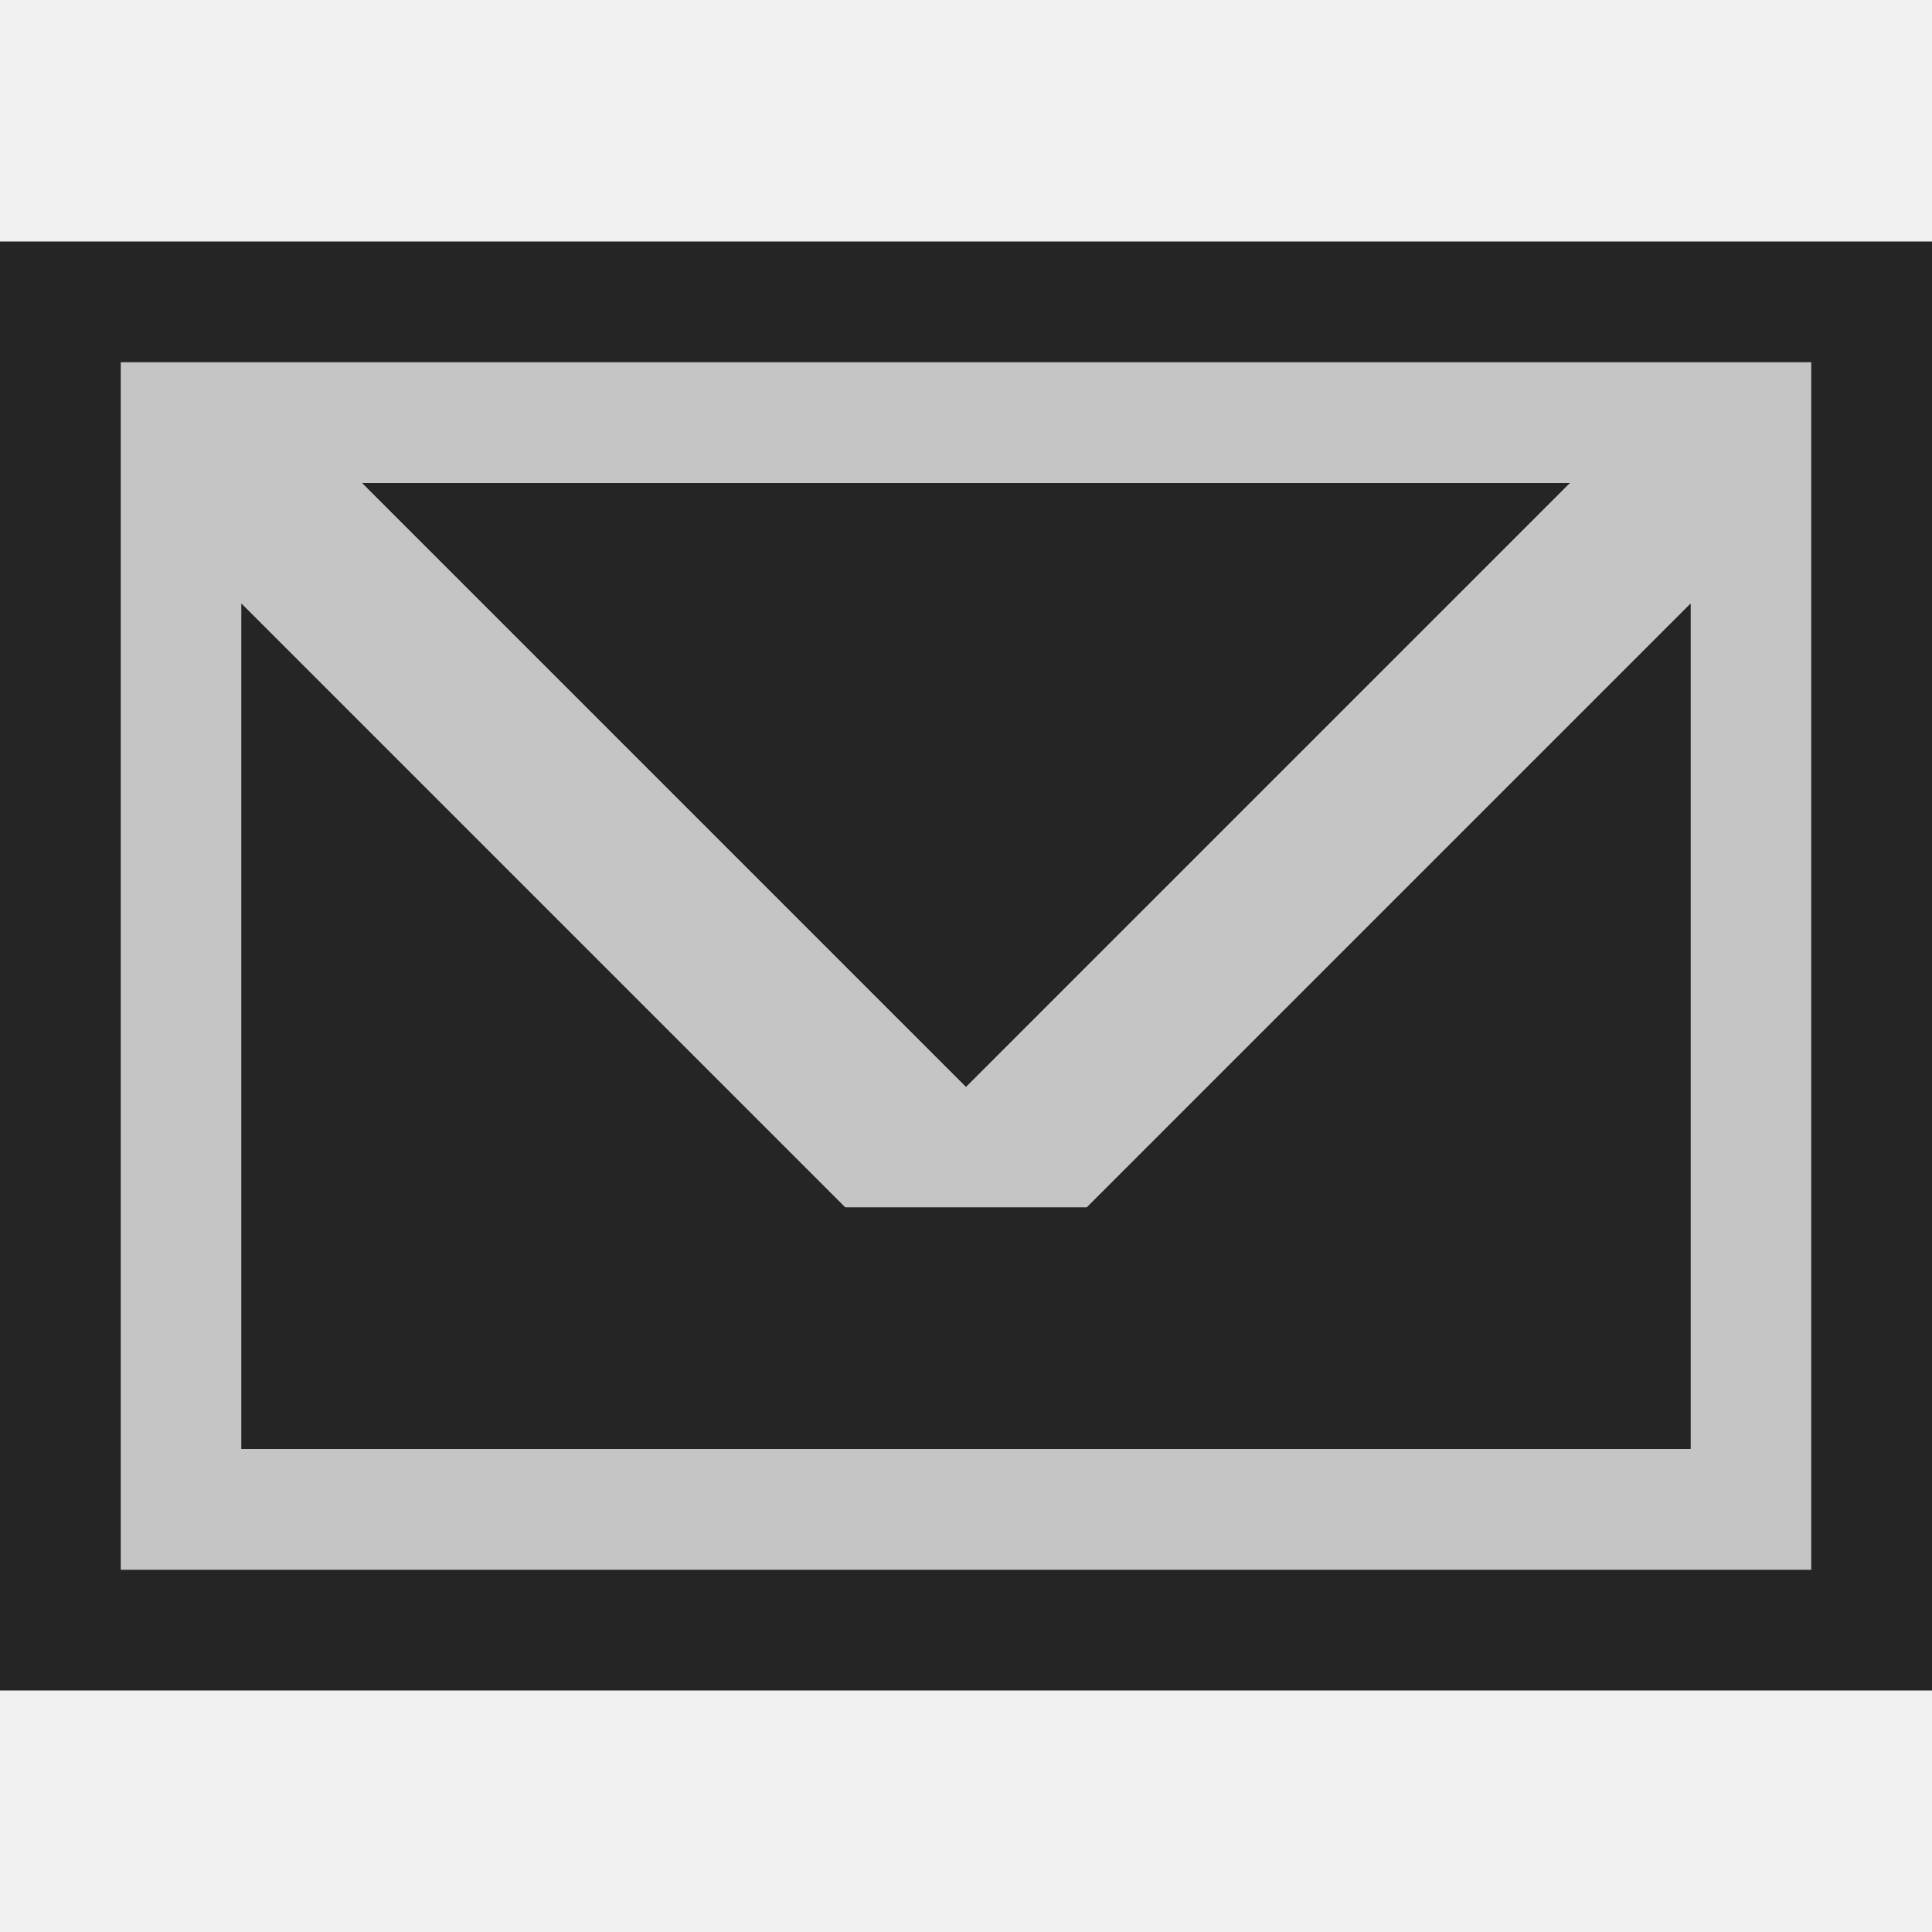
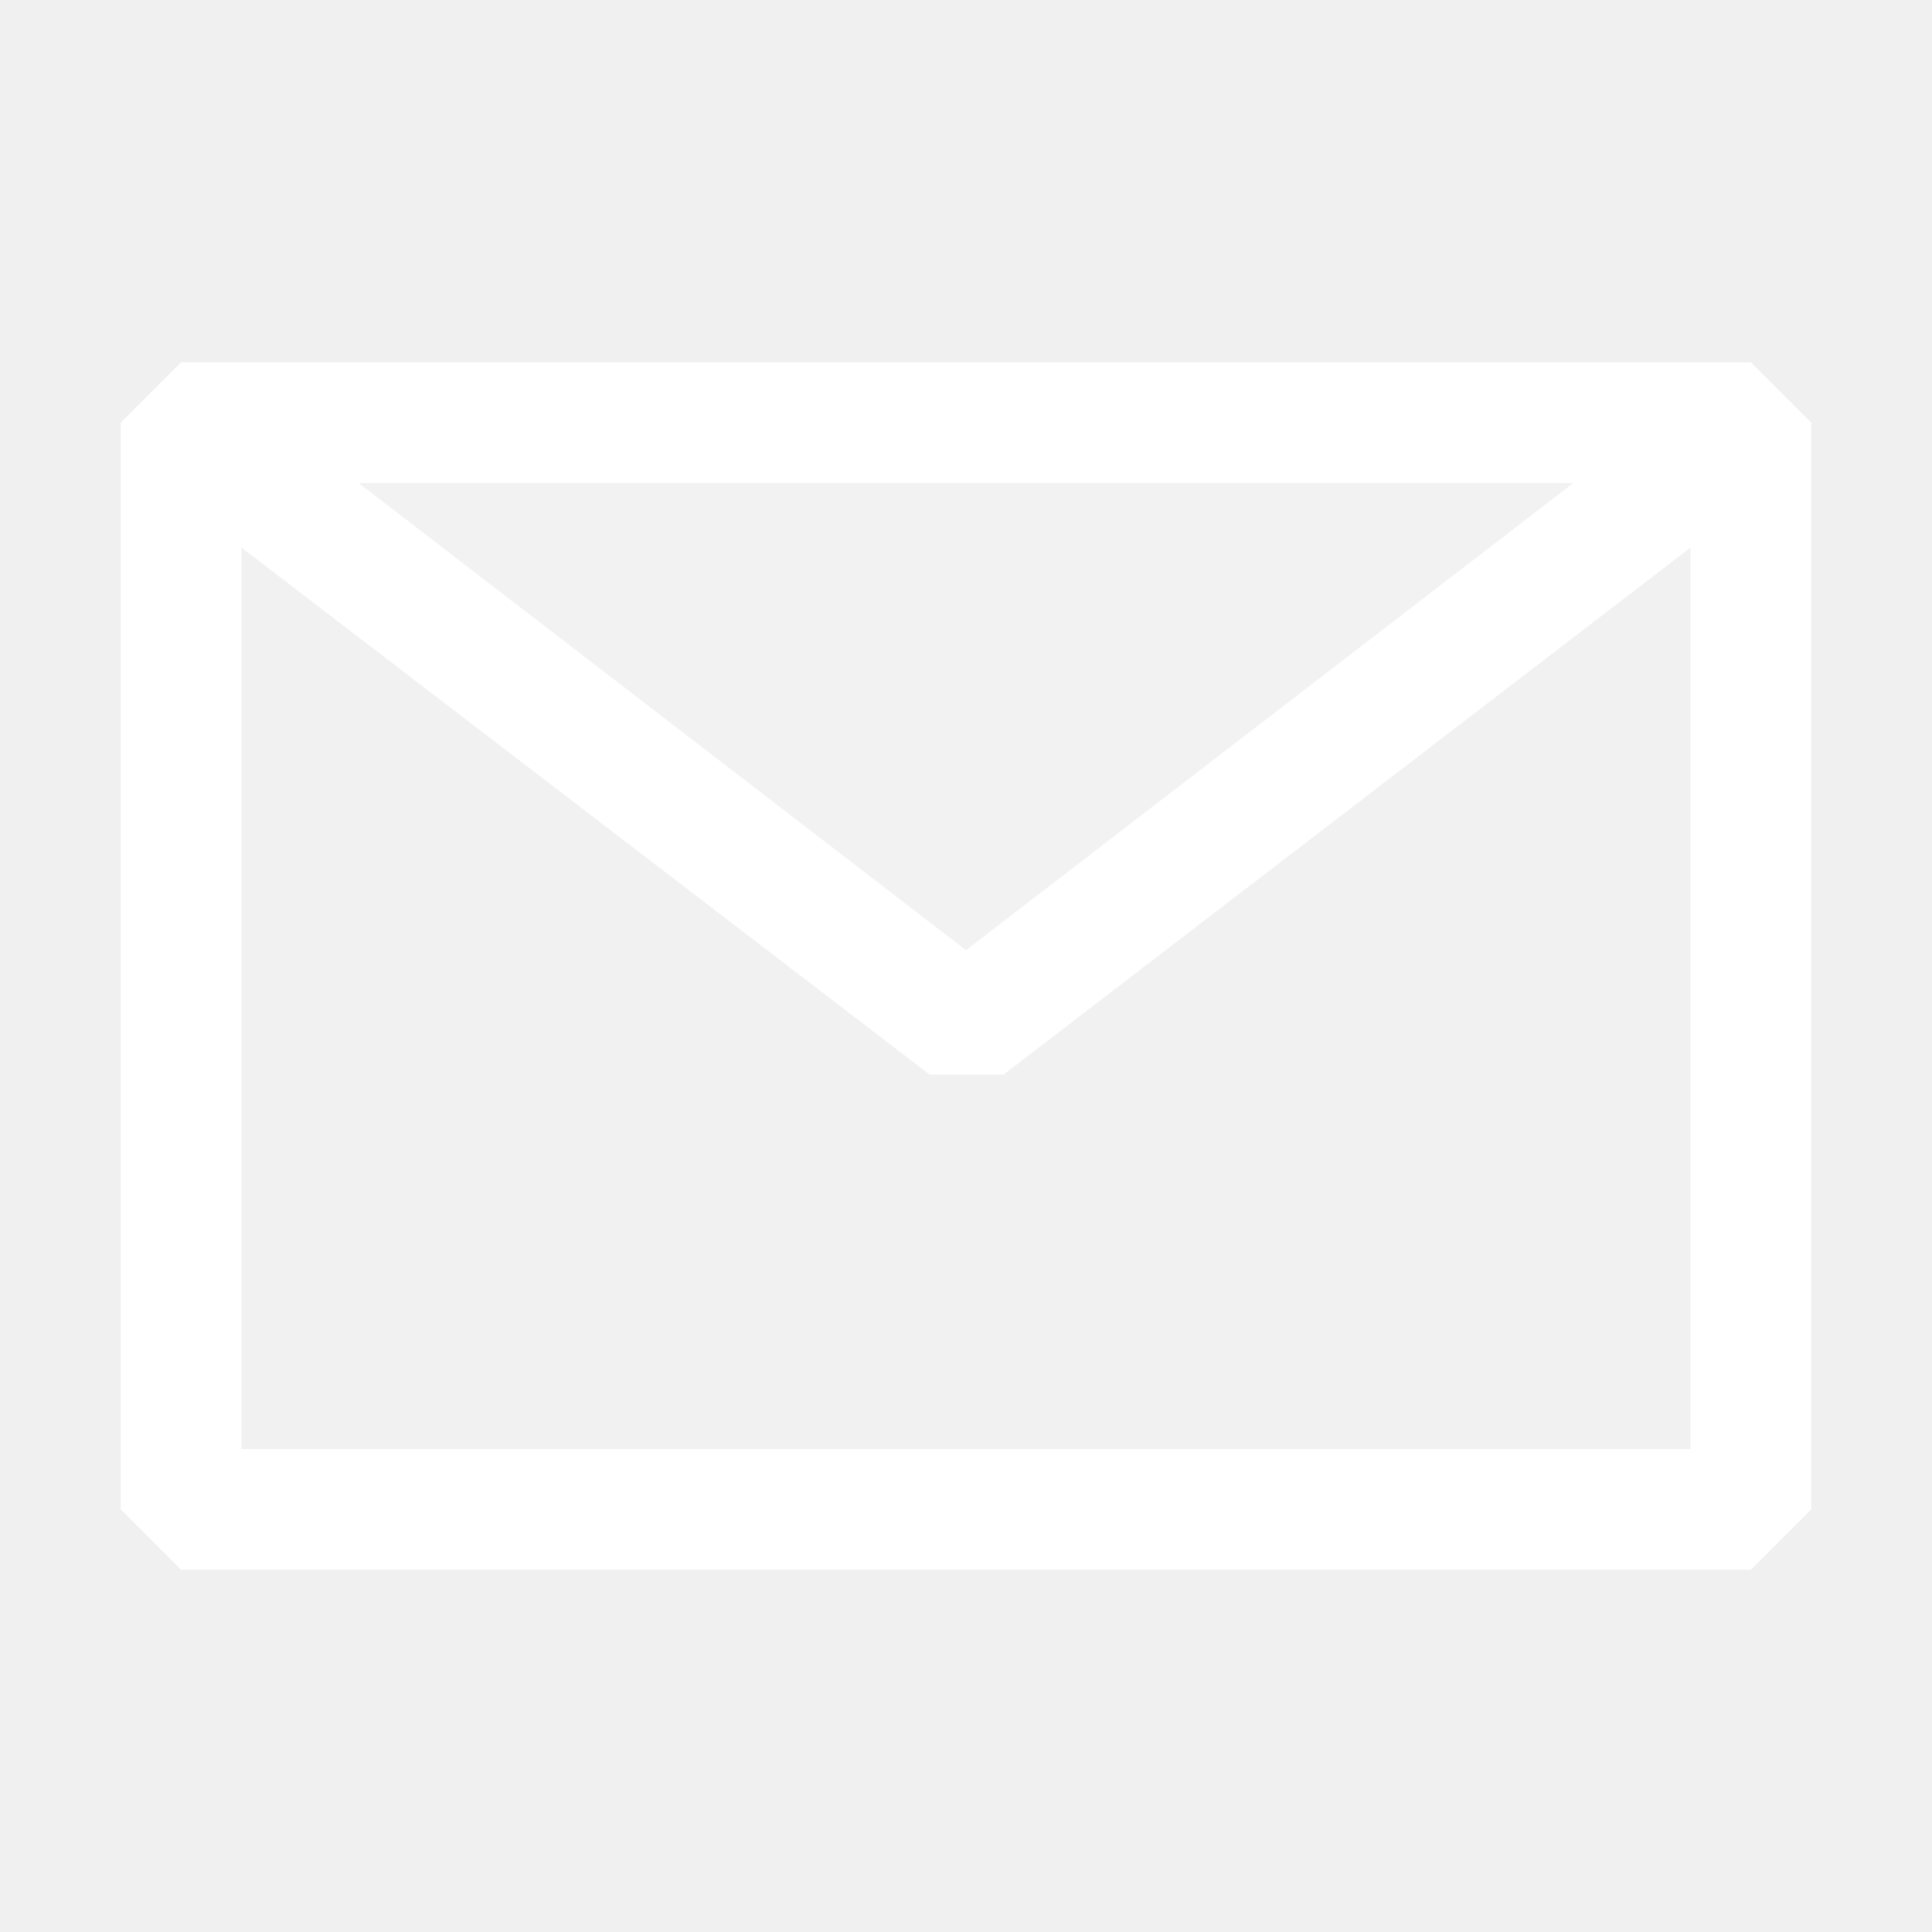
- <svg xmlns="http://www.w3.org/2000/svg" version="1.1" x="0px" y="0px" viewBox="0 0 16 16" style="enable-background:new 0 0 16 16;" xml:space="preserve">
+ <svg xmlns="http://www.w3.org/2000/svg" viewBox="0 0 16 16" version="1.1" id="svg5">
+   <defs id="defs1">
+     <style id="style1">.canvas{fill: none; opacity: 0;}.light-defaultgrey-10{fill: #FFFFFF; opacity: 0.1;}.light-defaultgrey{fill: #FFFFFF; opacity: 1;}.light-red{fill: #c50b17; opacity: 1;}</style>
+   </defs>
  <g id="canvas">
-     <path id="XMLID_1_" style="opacity:0;fill:#252526;" d="M16,16H0V0h16V16z" />
+     <path d="M16,16H0V0H16Z" id="path1" style="fill:none;opacity:0;" />
  </g>
-   <g id="outline">
-     <path id="XMLID_3_" style="fill:#252526;" d="M16,14H0V2h16V14z" />
-   </g>
-   <g id="iconBg">
-     <path style="fill:#C5C5C5;" d="M1,3v10h14V3H1z M13,4L8,9L3,4H13z M14,12H2V5l5,5h2l5-5V12z" />
-   </g>
-   <g id="iconFg">
-     <path id="XMLID_5_" style="fill:#252526;" d="M2,5l5,5h2l5-5v7H2V5z M8,9l5-5H3L8,9z" />
+   <g id="level-1">
+     <path d="M14.5,3.5v9H1.5v-9Z" id="path2" style="fill:#FFFFFF;opacity:0.1;" />
+     <path d="M14.5,3.5,8,8.5l-6.5-5Z" id="path3" style="fill:#FFFFFF;opacity:0.1;" />
+     <path d="M14.5,3H1.5L1,3.5v9l.5.5h13l.5-.5v-9ZM13.03,4,8,7.869,2.97,4ZM14,12H2V4.535L7.7,8.9h.61L14,4.535Z" id="path4" style="fill:#FFFFFF;opacity:1;" />
  </g>
</svg>
